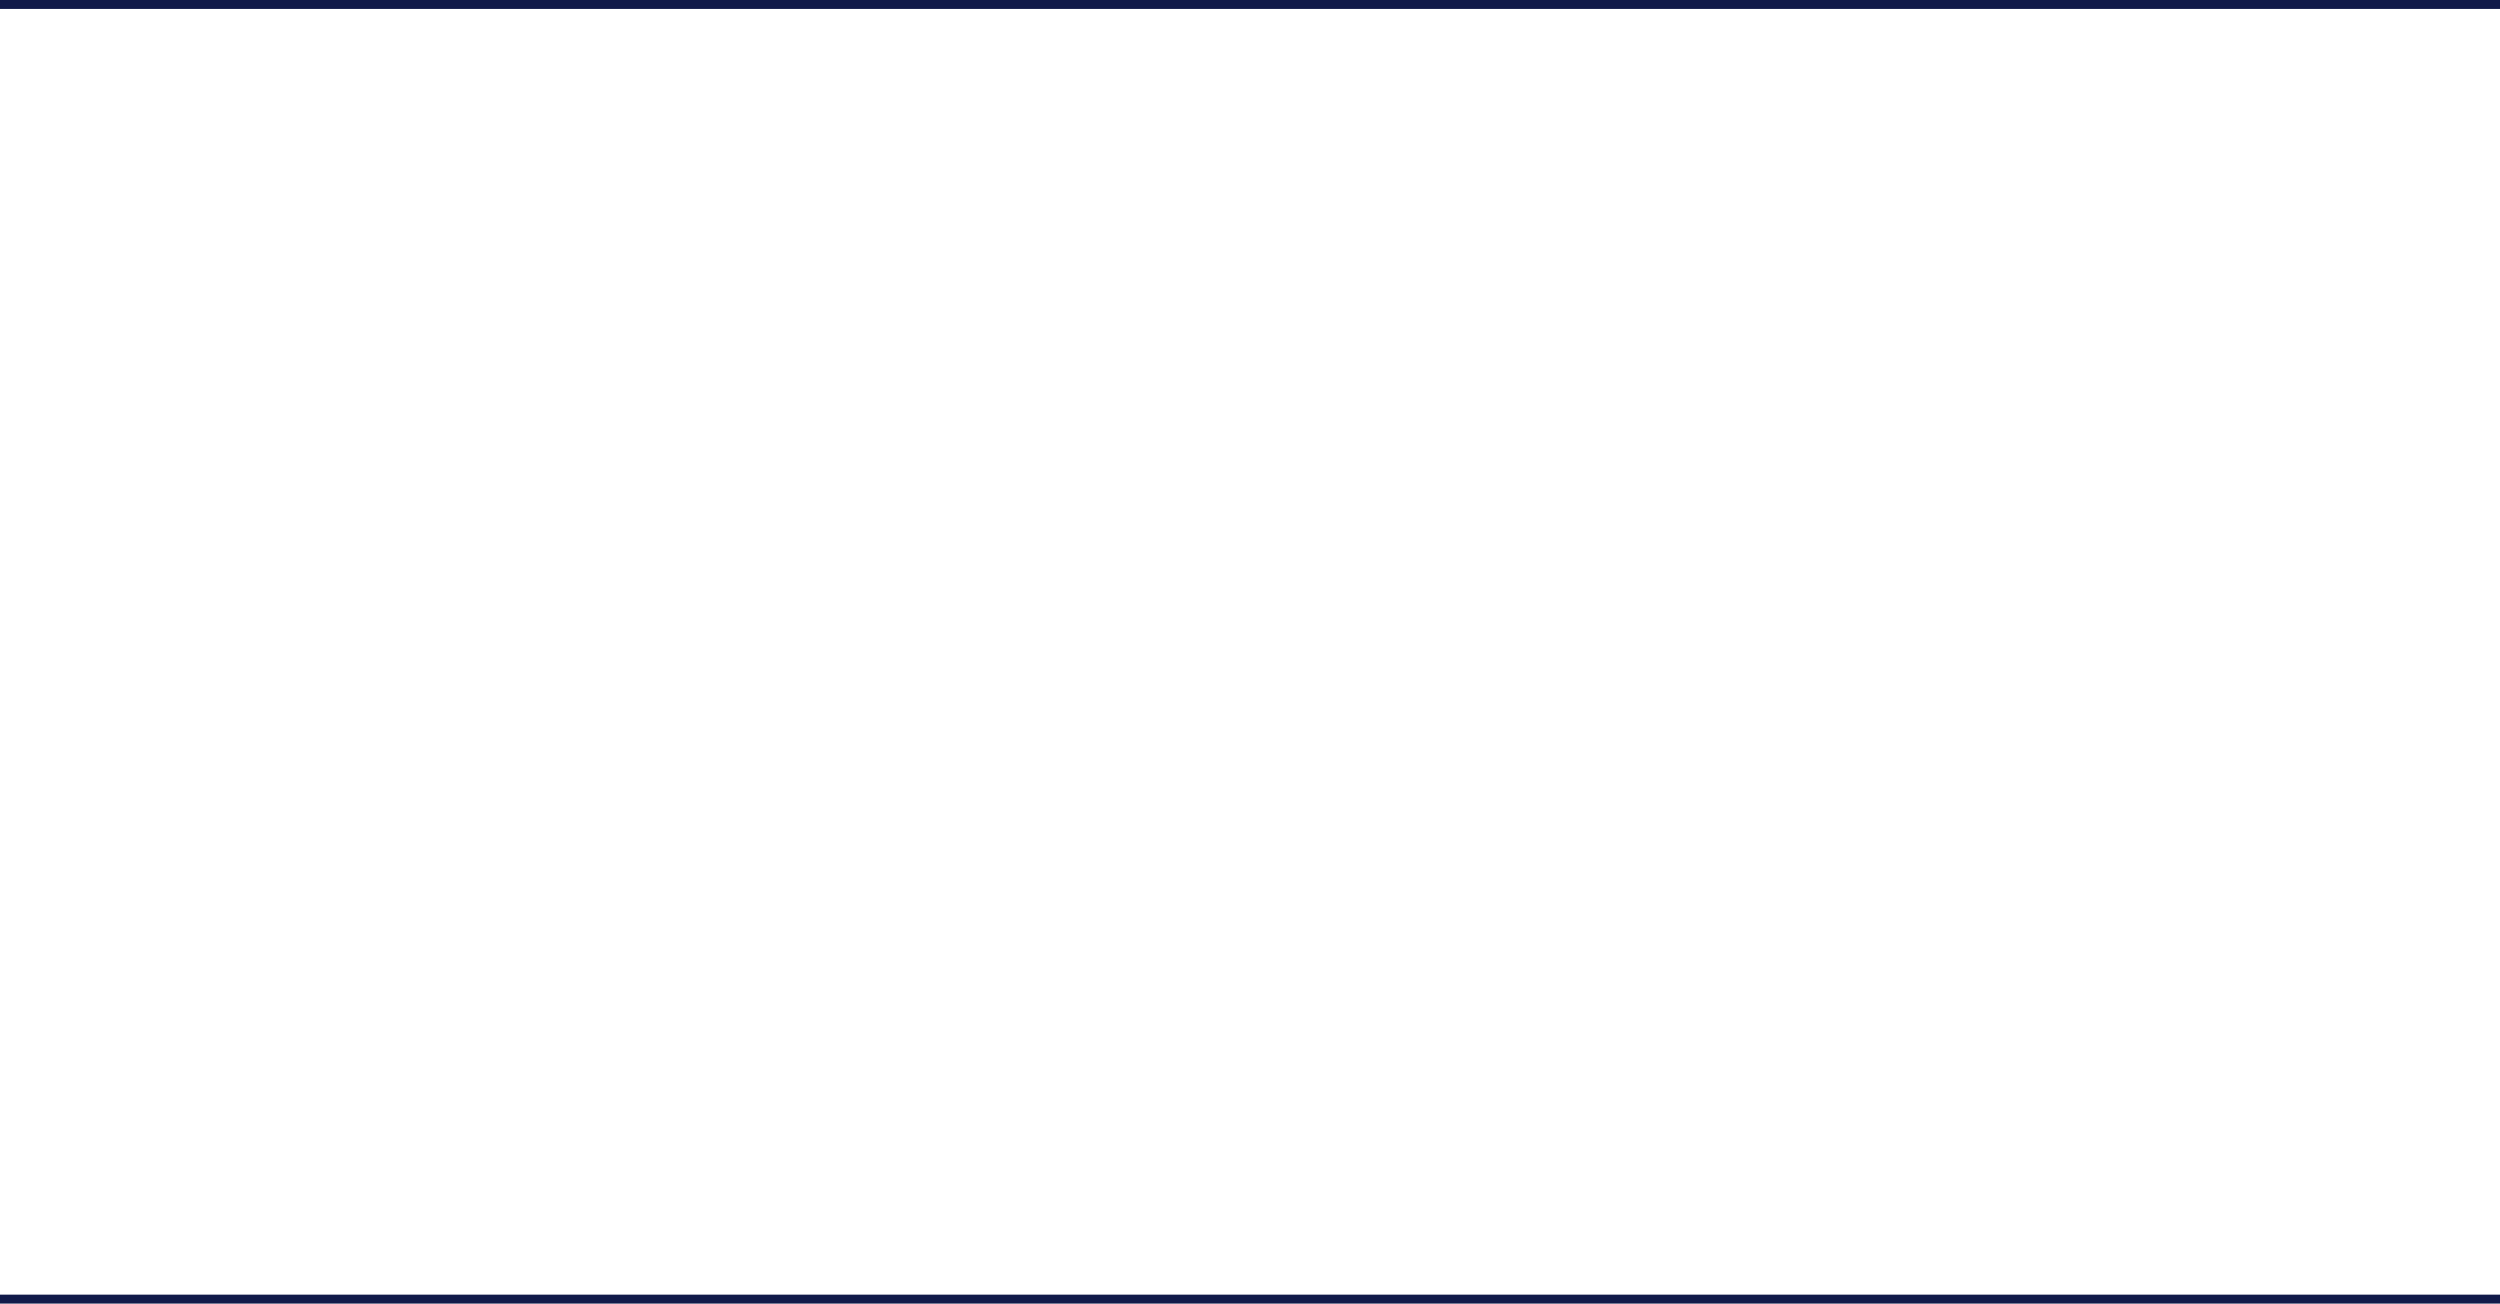
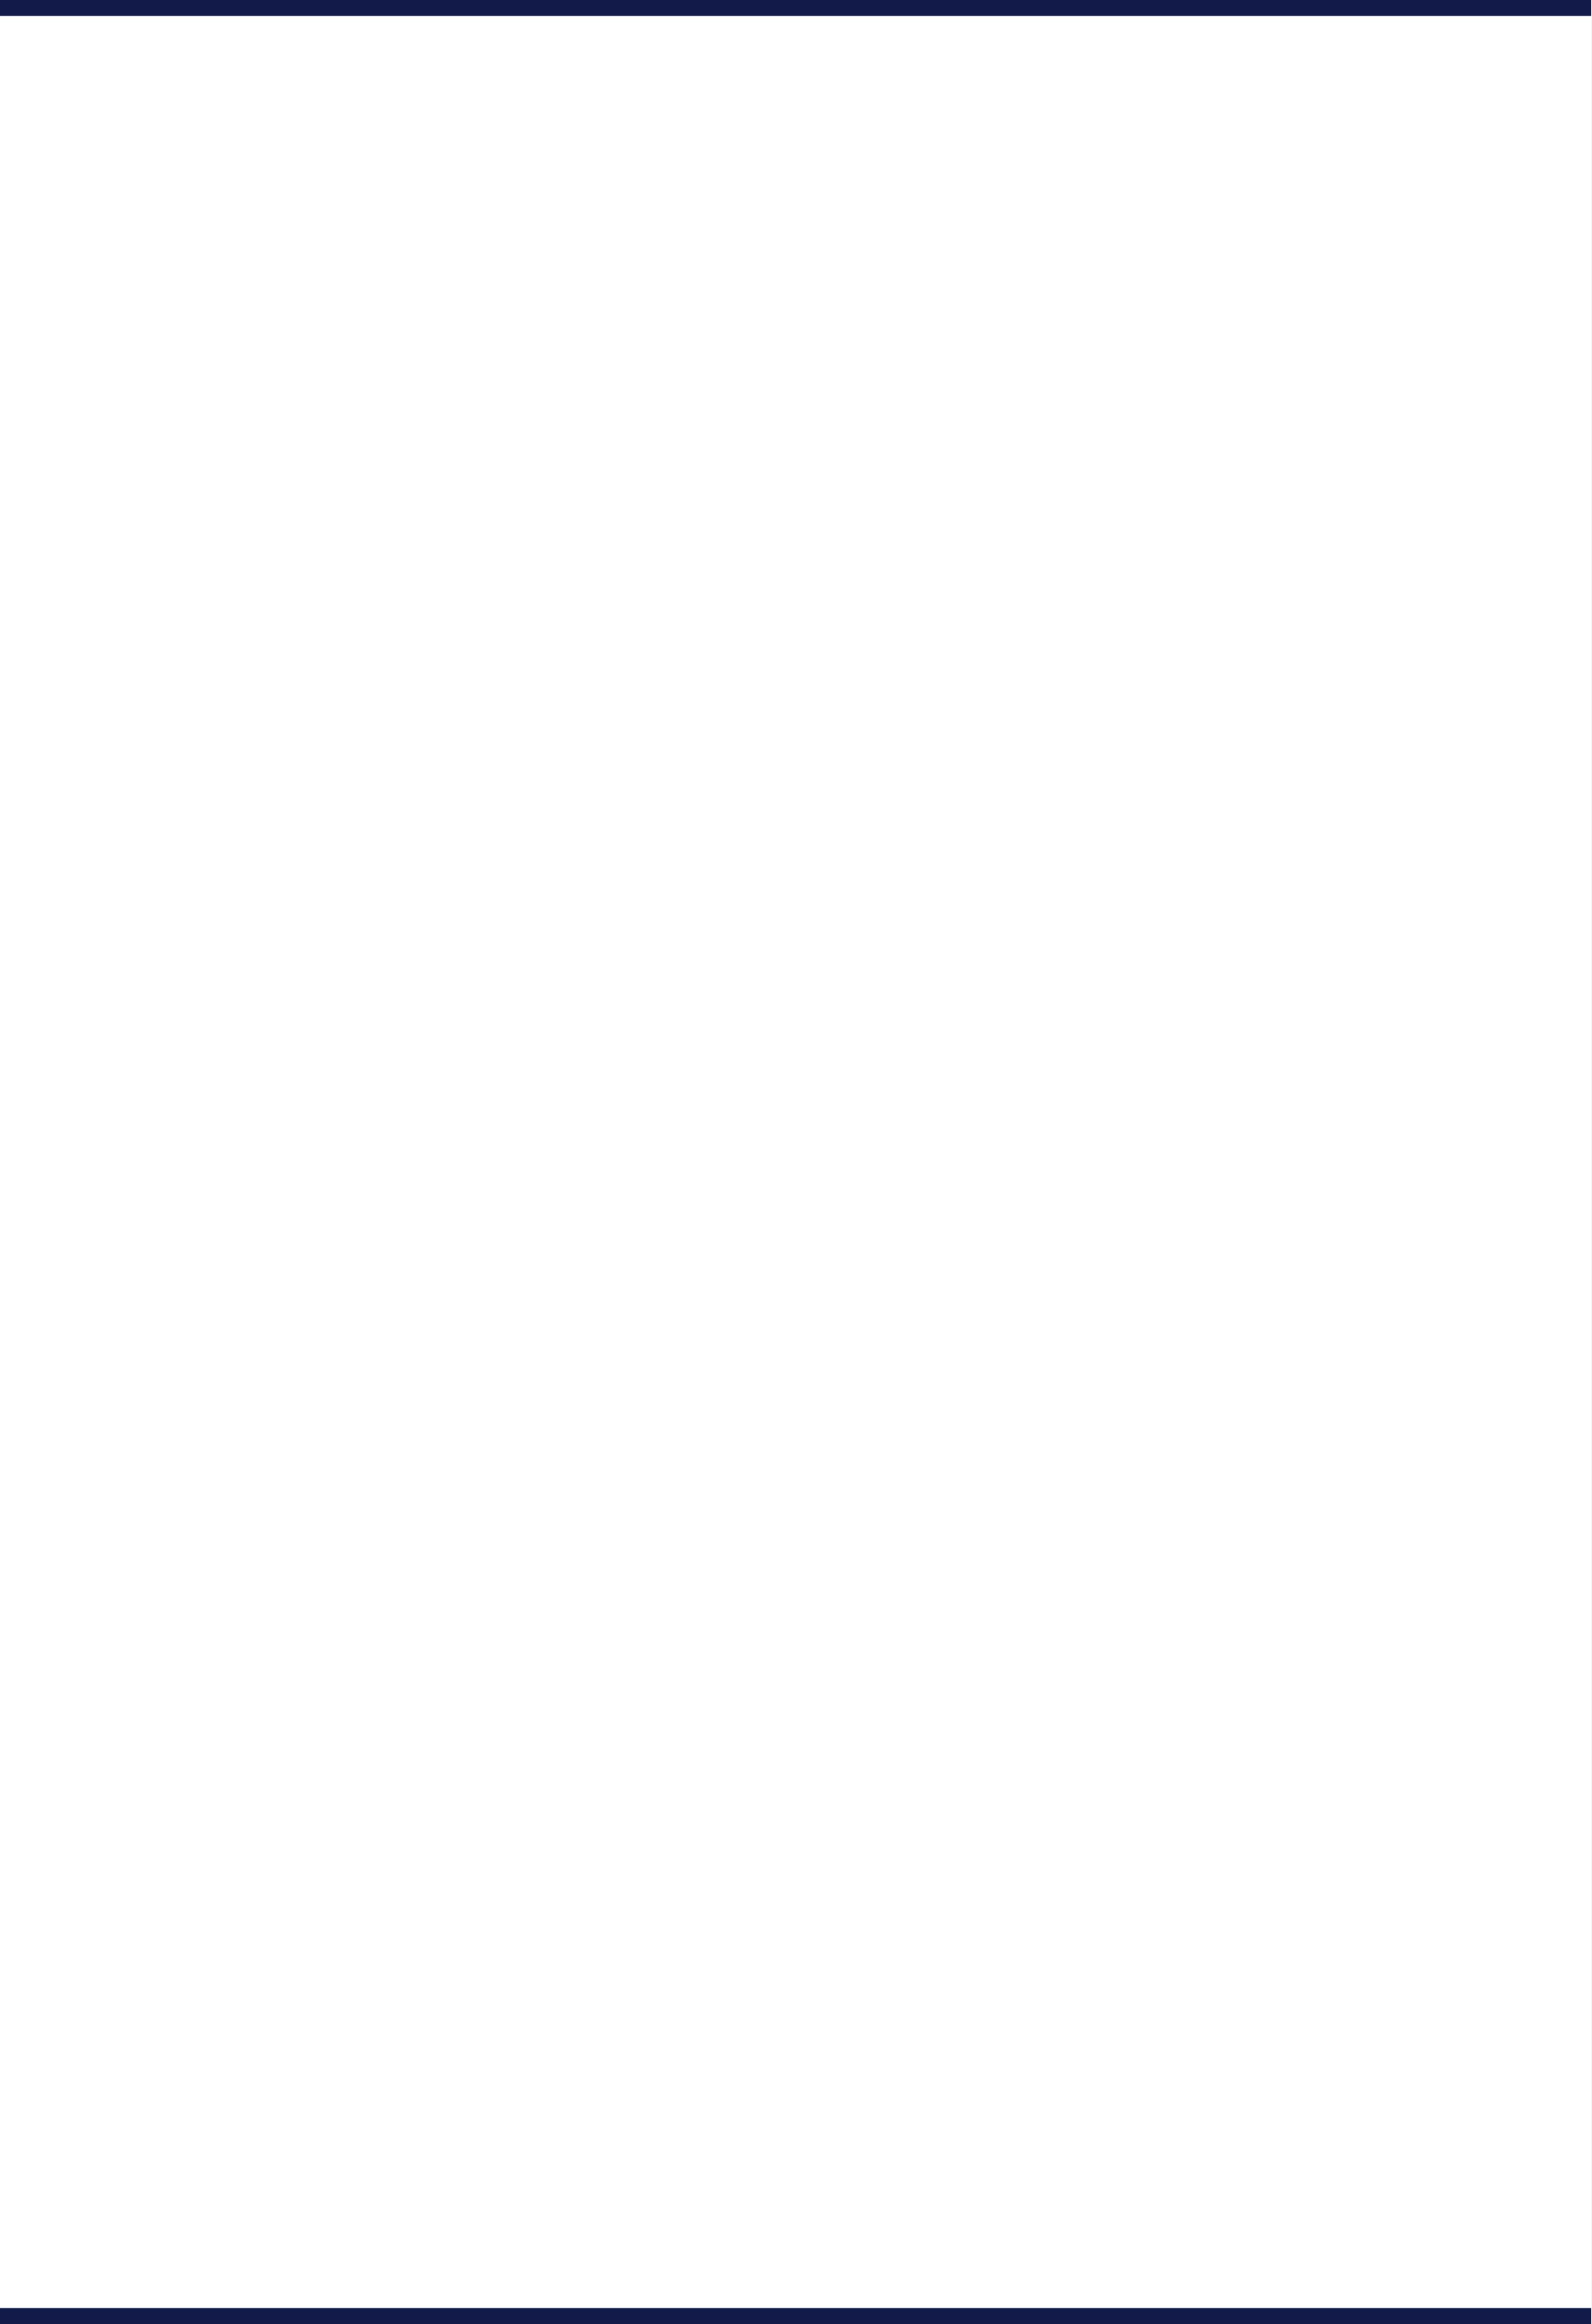
- <svg xmlns="http://www.w3.org/2000/svg" width="280" height="146" fill="none">
-   <mask id="path-1-inside-1_197_10428" fill="white">
-     <path d="M0 0H280V146H0V0Z" />
+ <svg xmlns="http://www.w3.org/2000/svg" width="100" height="146" viewBox="0 0 100 146" fill="none">
+   <mask id="path-1-inside-1_197_10275" fill="white">
+     <path d="M0 0H100V146H0V0Z" />
  </mask>
-   <path d="M0 0H280V146H0V0Z" fill="white" />
-   <path d="M0 1H280V-1H0V1ZM280 145H0V147H280V145Z" fill="#111A49" mask="url(#path-1-inside-1_197_10428)" />
+   <path d="M0 0H100V146H0V0Z" fill="white" />
+   <path d="M0 1H100V-1H0V1ZM100 145H0V147H100V145Z" fill="#111A49" mask="url(#path-1-inside-1_197_10275)" />
</svg>
